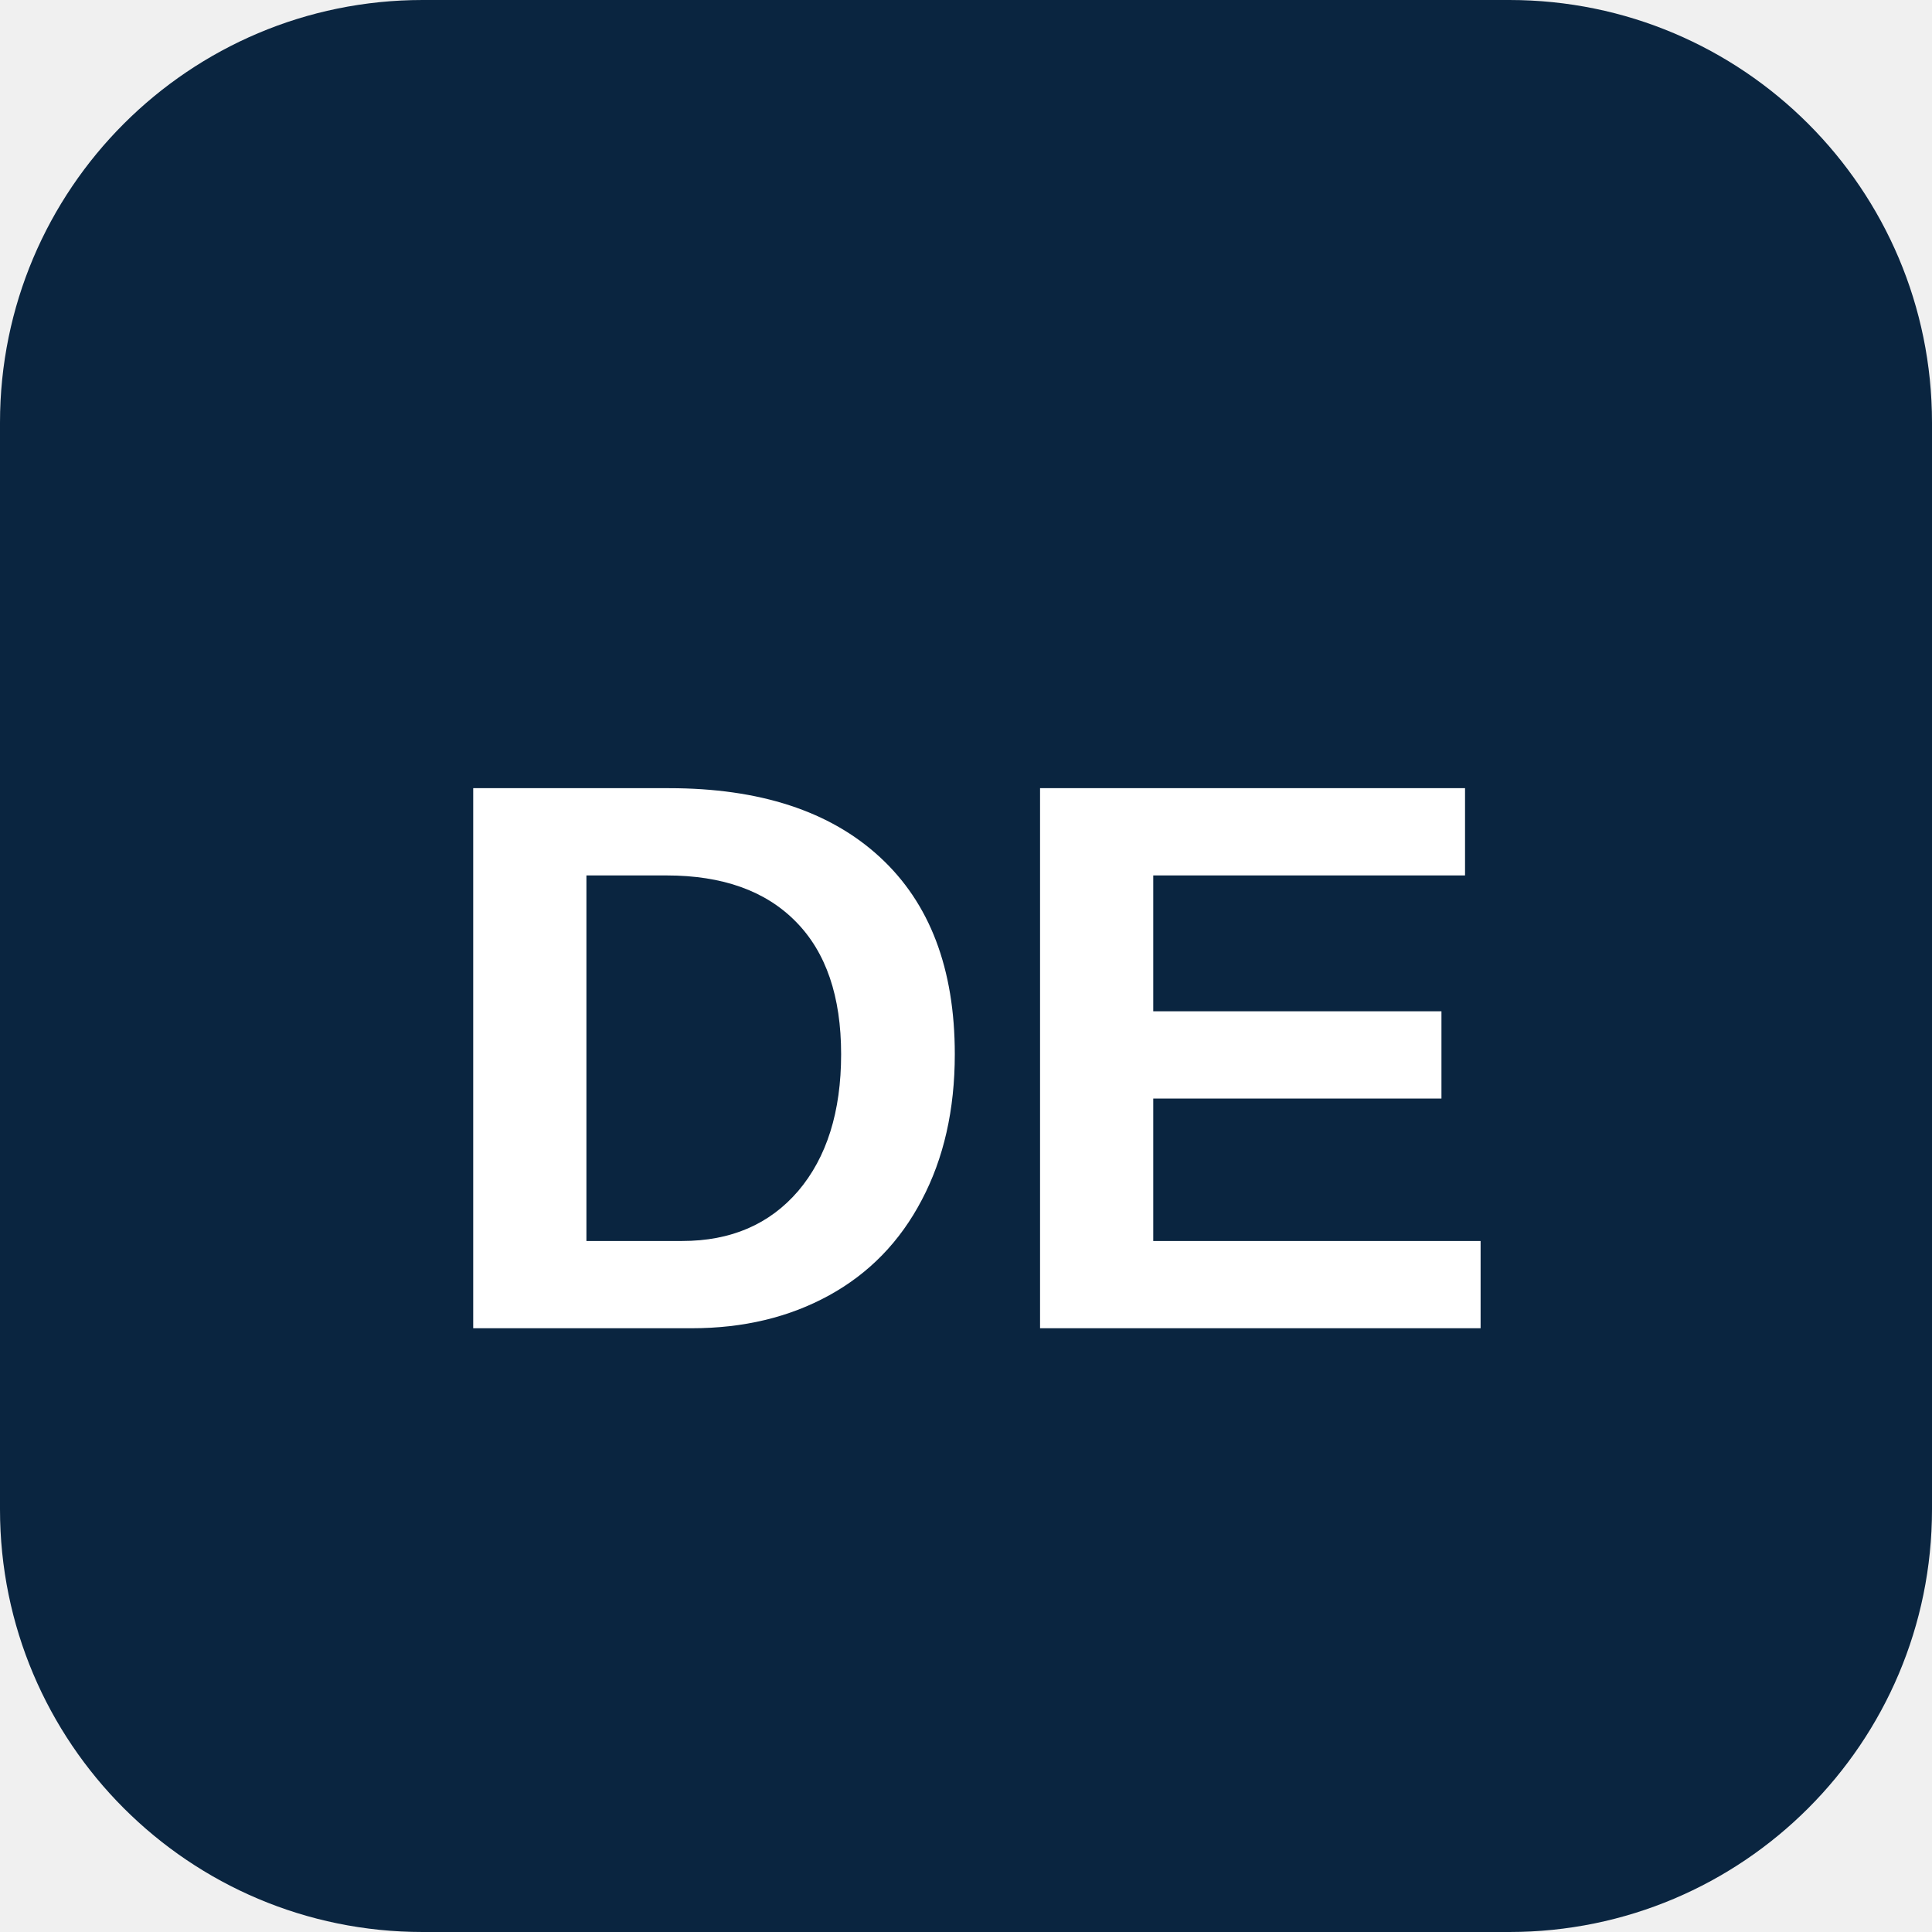
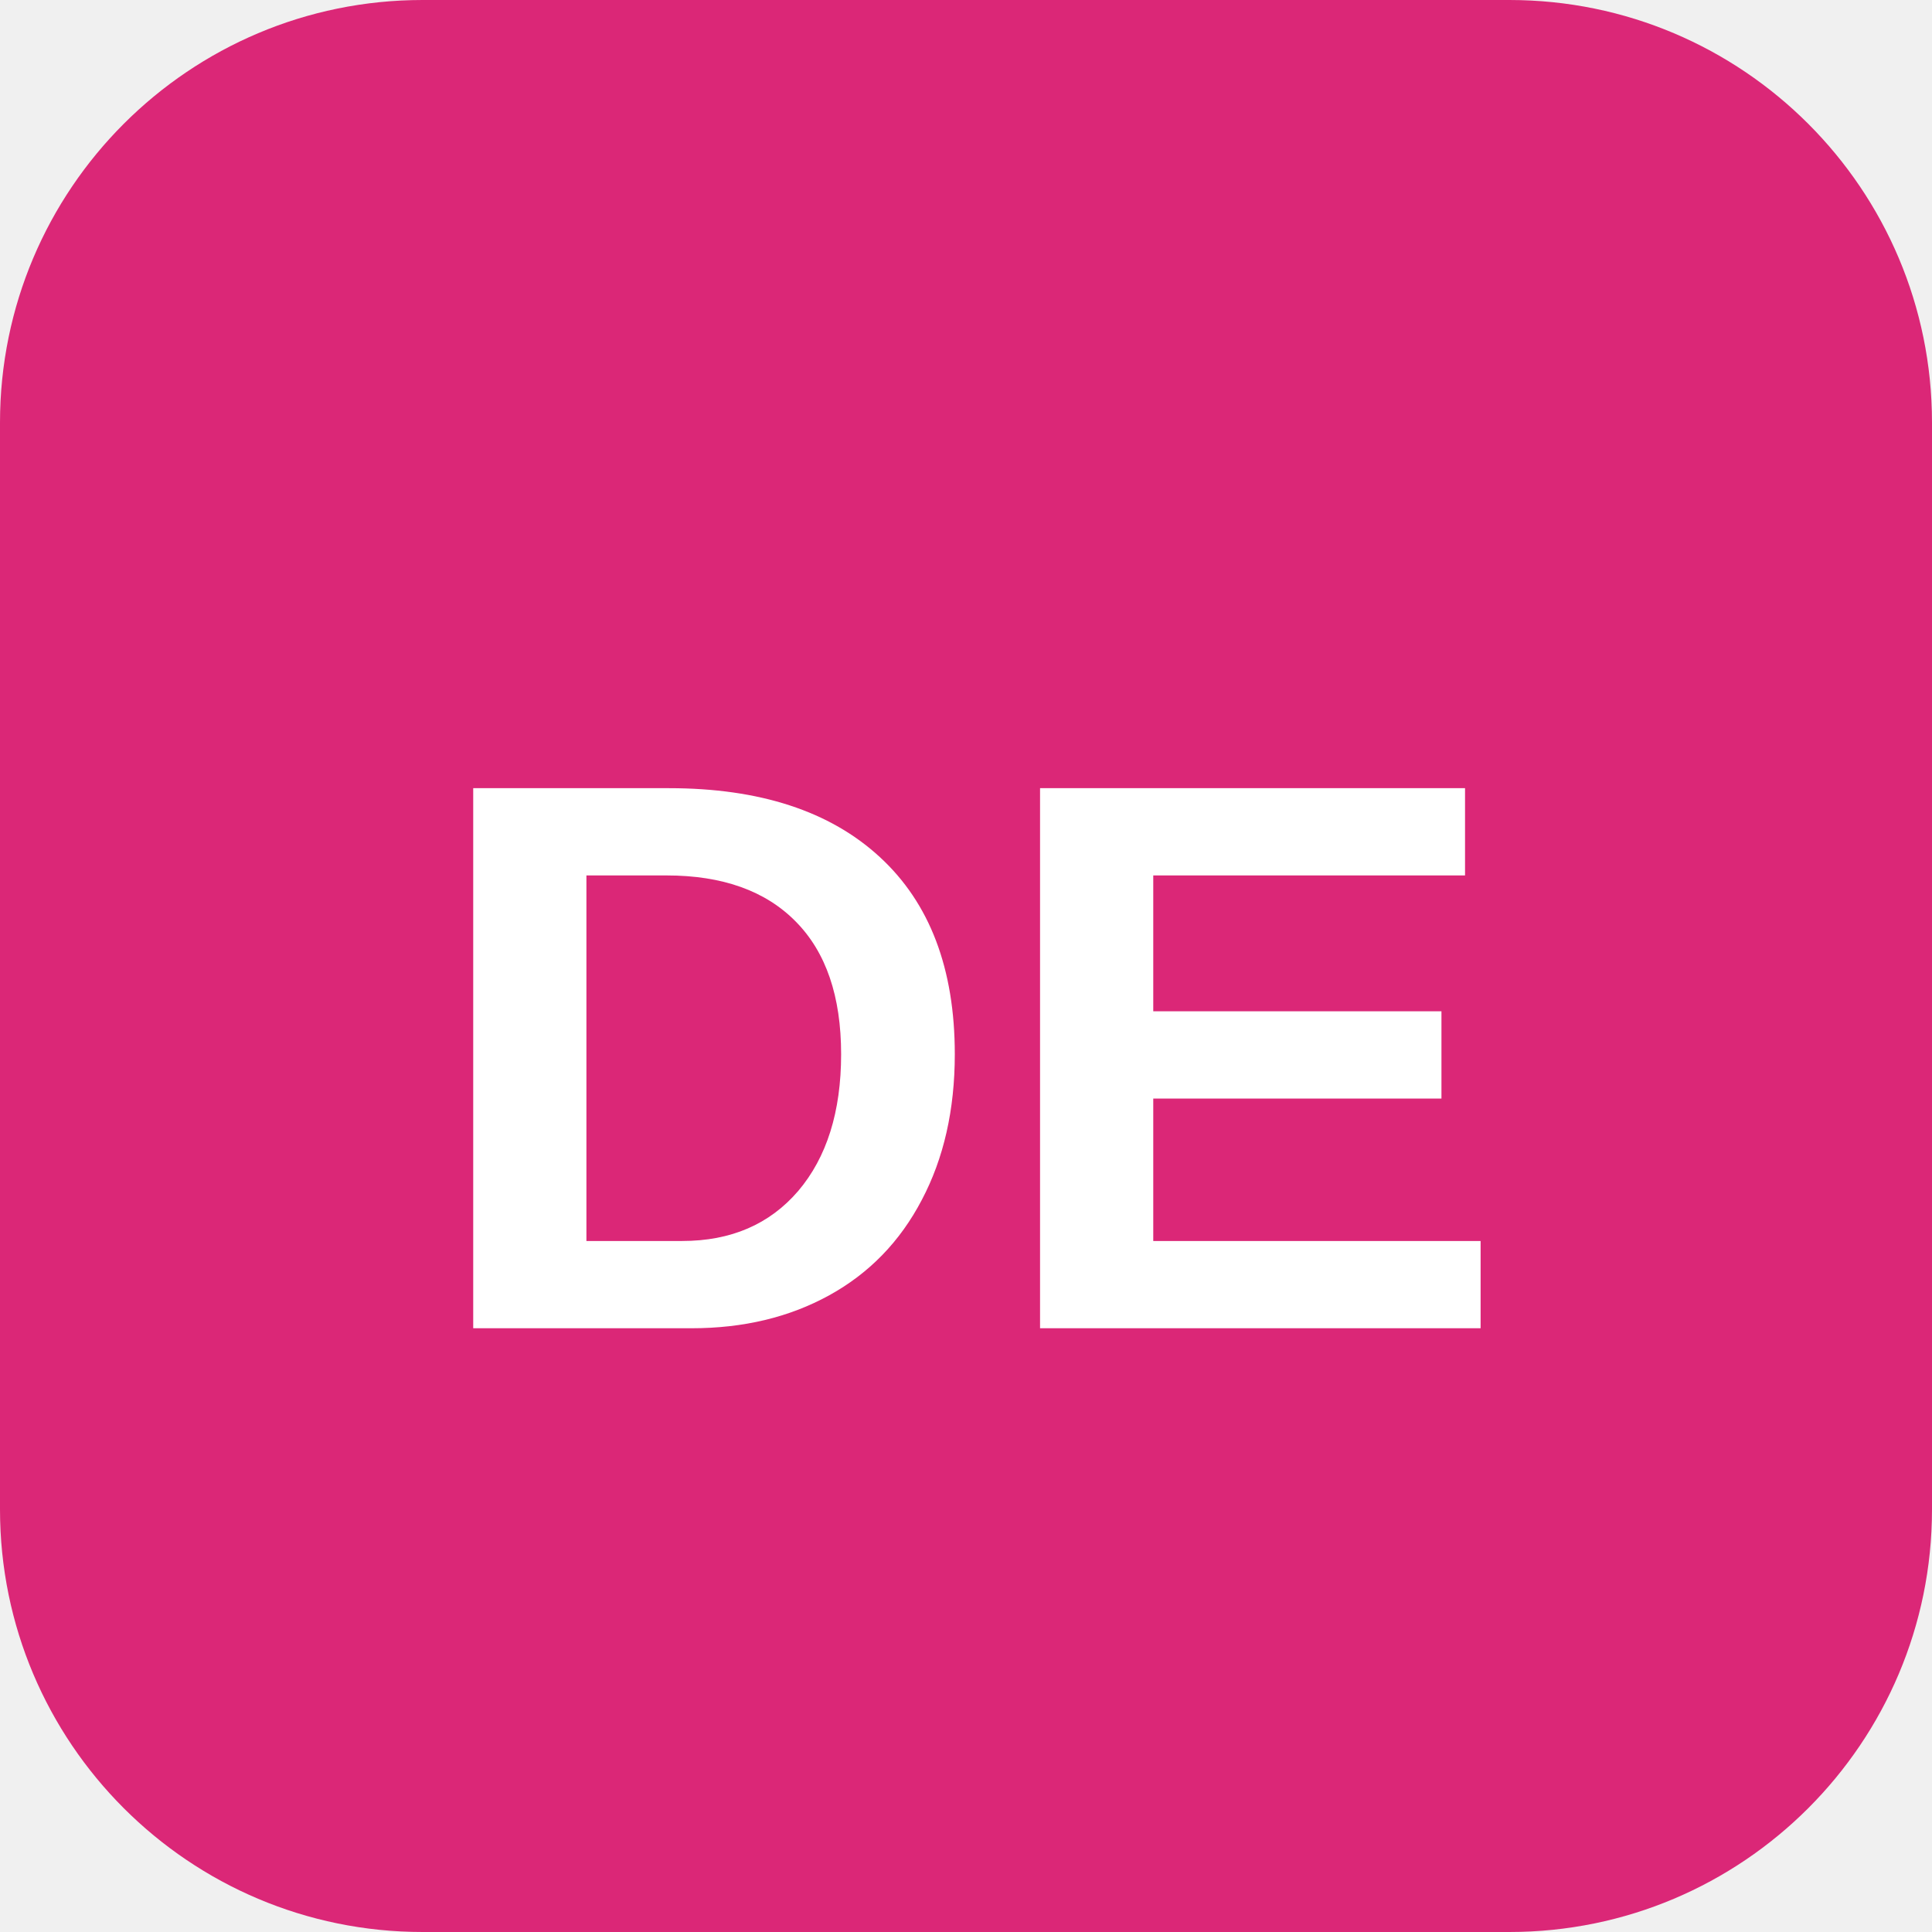
<svg xmlns="http://www.w3.org/2000/svg" viewBox="0 0 64 64">
-   <rect width="64" height="64" rx="14" fill="#0A2540" />
+   <rect width="64" height="64" rx="14" fill="#DB2777" />
  <text x="32" y="44" font-family="Arial,sans-serif" font-size="26" font-weight="700" fill="#FFFFFF" text-anchor="middle">DE</text>
</svg>
